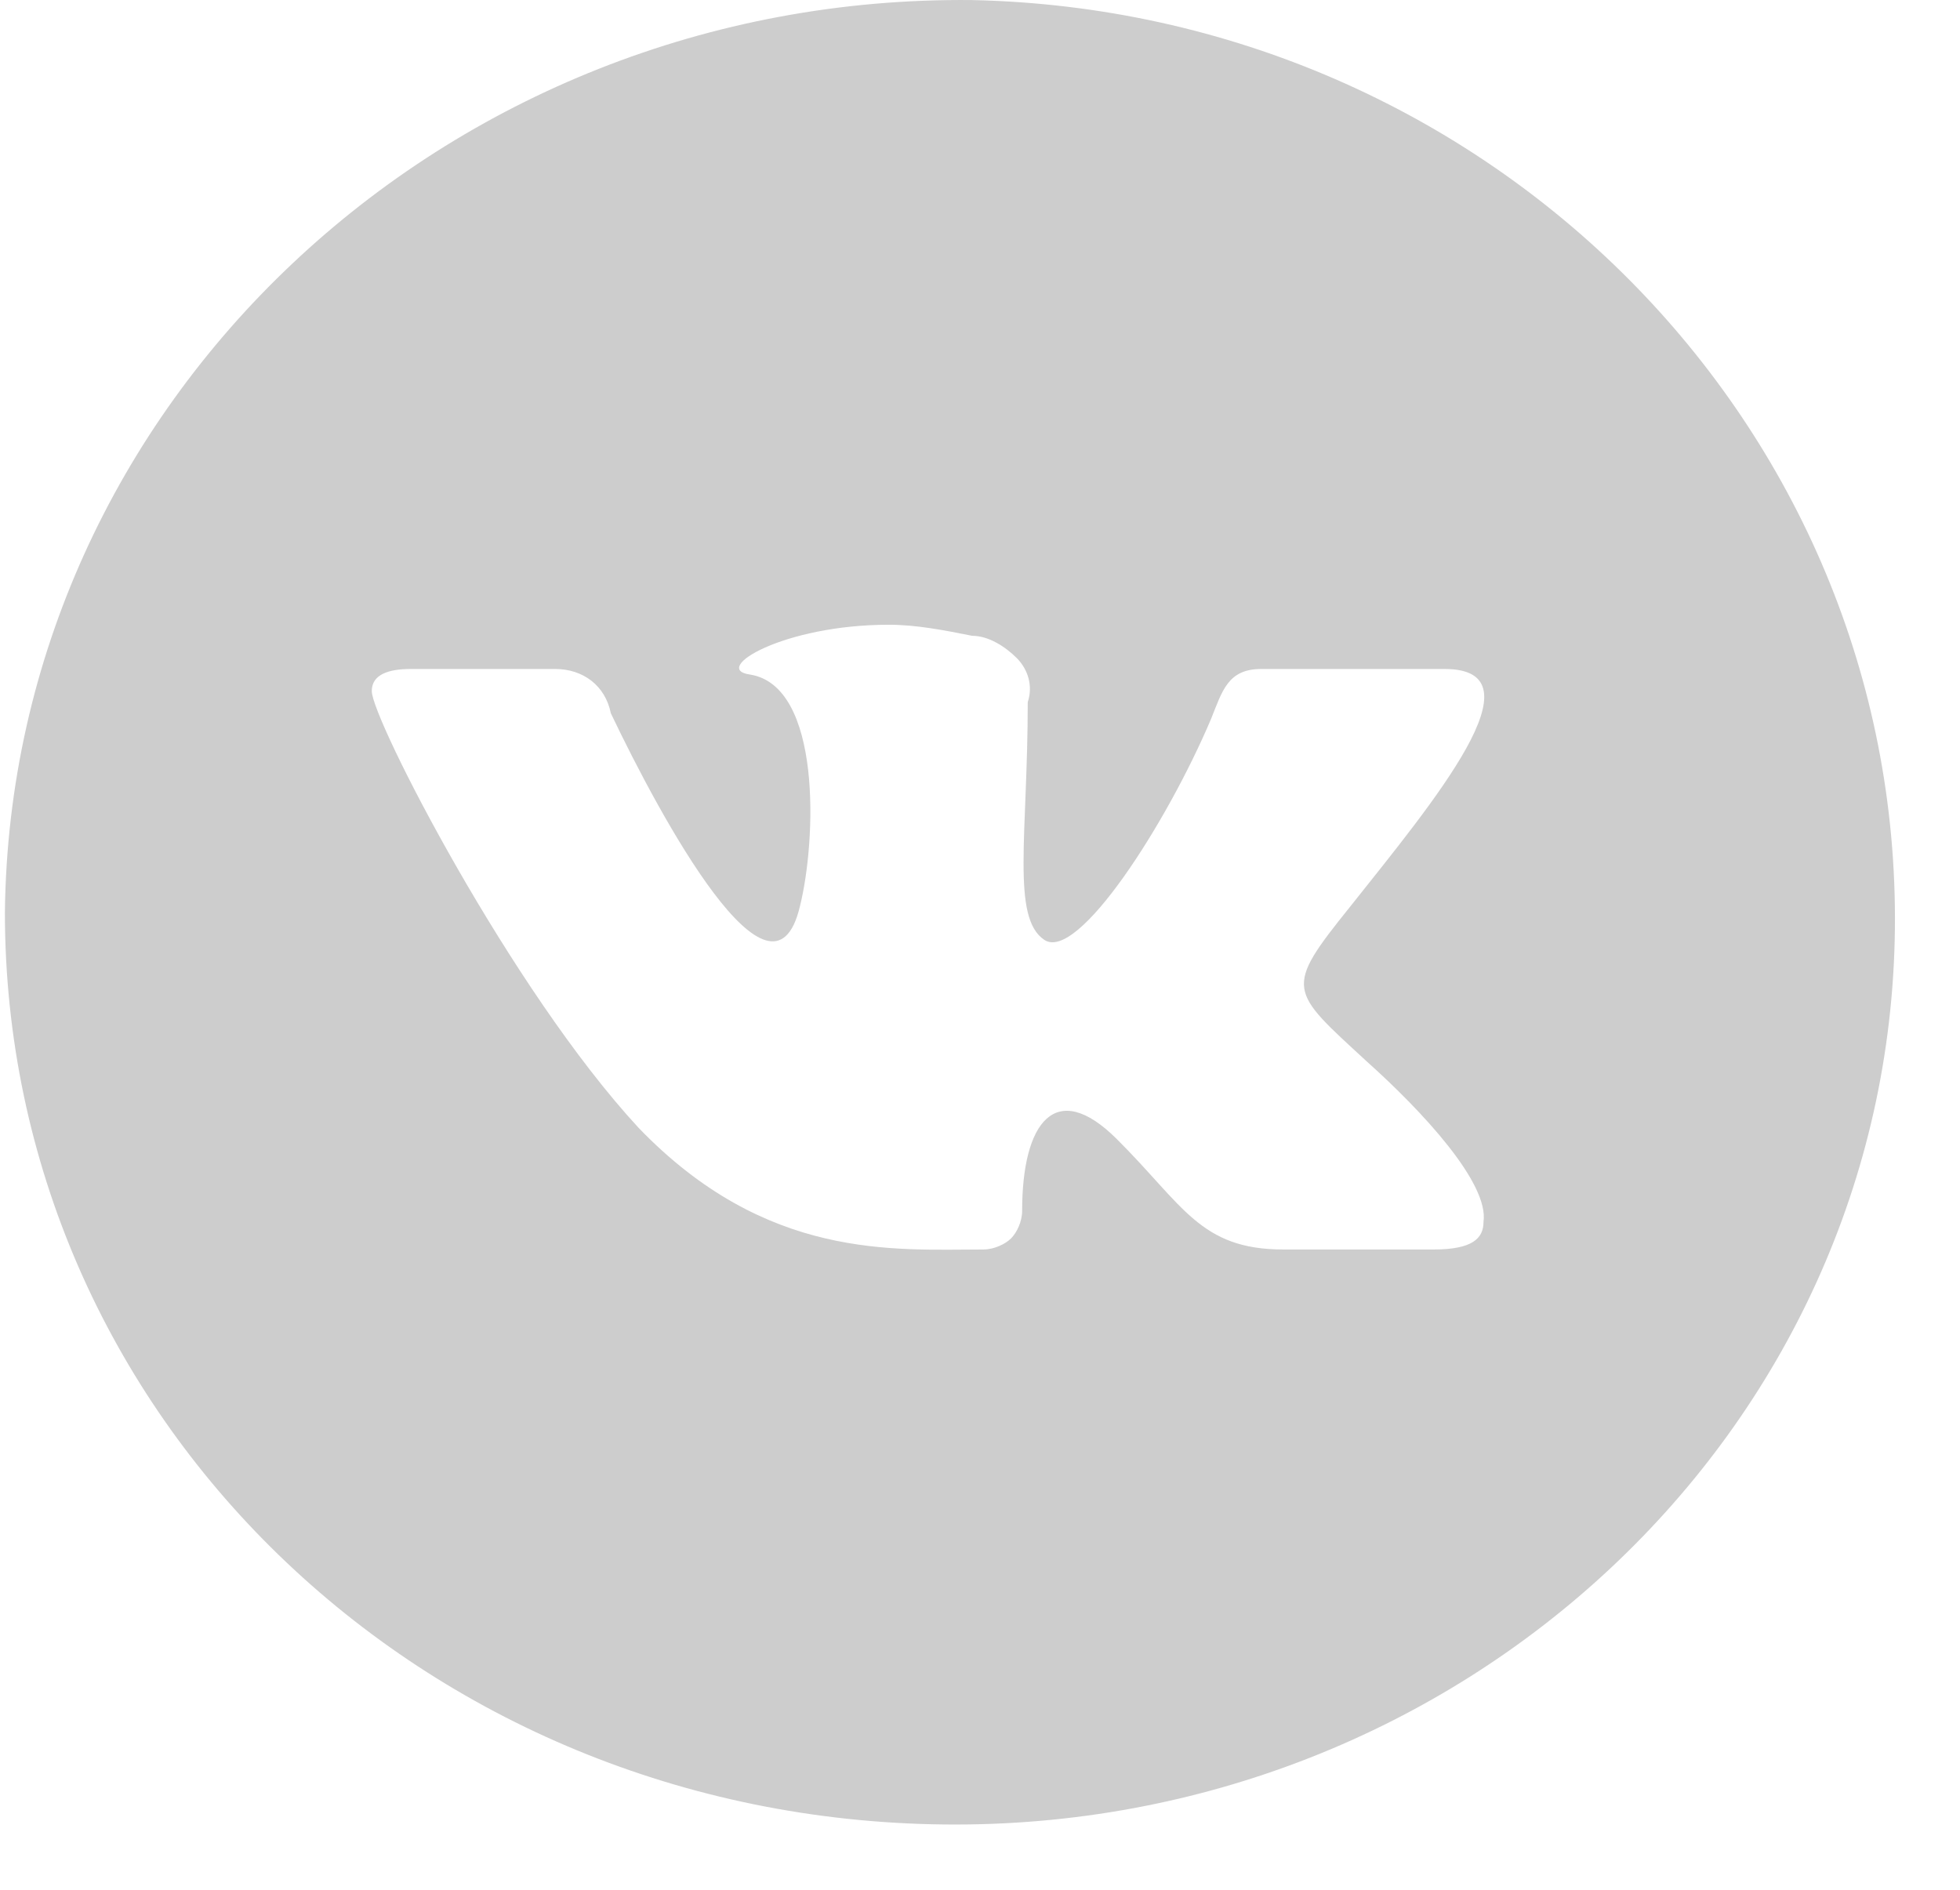
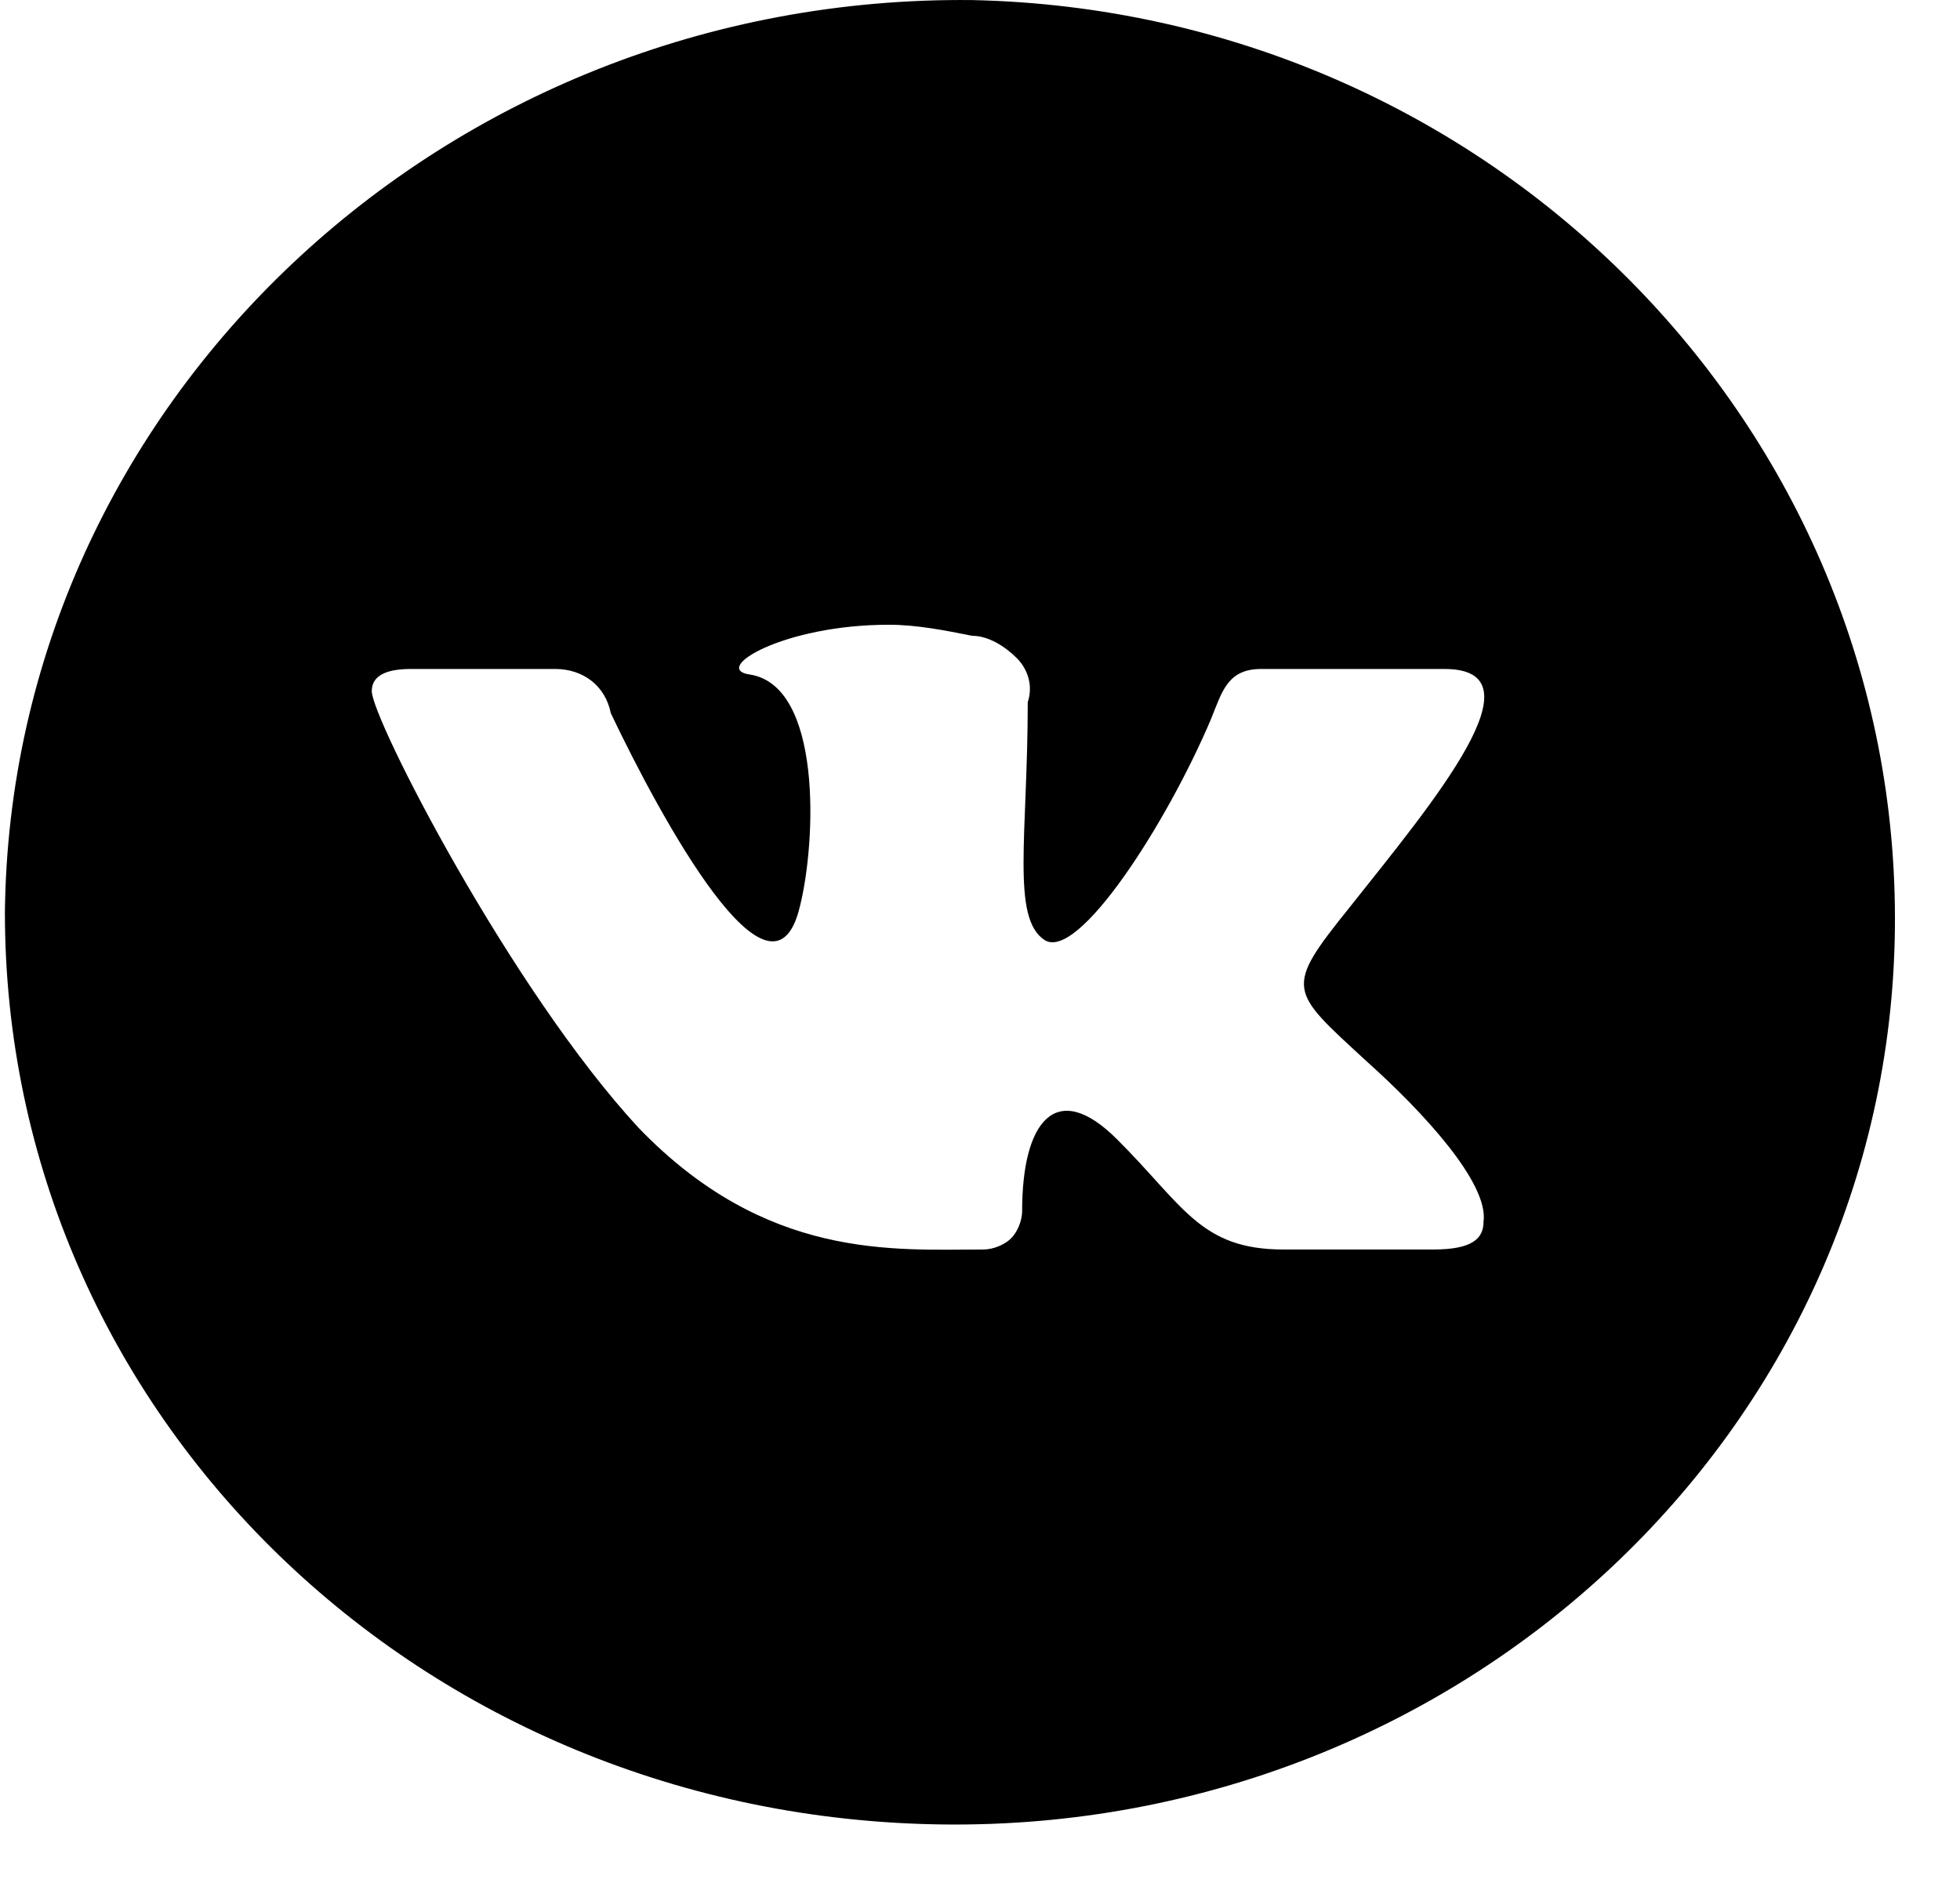
- <svg xmlns="http://www.w3.org/2000/svg" width="28" height="27" viewBox="0 0 28 27" fill="none">
-   <path d="M19.526 15.166C18.414 14.14 18.334 14.14 19.287 12.955C20.479 11.454 22.067 9.558 20.637 9.558H18.017C17.54 9.558 17.461 9.874 17.302 10.269C16.667 11.77 15.396 13.745 14.92 13.429C14.443 13.113 14.682 11.928 14.682 10.032C14.761 9.795 14.682 9.558 14.523 9.4C14.364 9.242 14.126 9.084 13.888 9.084C13.491 9.005 13.094 8.926 12.696 8.926C11.188 8.926 10.155 9.558 10.711 9.637C11.743 9.795 11.664 12.007 11.426 12.955C11.029 14.614 9.441 11.691 8.726 10.19C8.647 9.795 8.329 9.558 7.932 9.558H5.867C5.55 9.558 5.311 9.637 5.311 9.874C5.311 10.269 7.297 14.14 9.123 16.114C10.949 18.01 12.776 17.852 14.046 17.852C14.205 17.852 14.364 17.773 14.443 17.694C14.523 17.615 14.602 17.457 14.602 17.299C14.602 16.035 15.079 15.403 15.952 16.272C16.905 17.22 17.143 17.852 18.334 17.852H20.479C21.034 17.852 21.193 17.694 21.193 17.457C21.273 16.904 20.32 15.877 19.526 15.166ZM13.888 0.001C21.273 0.159 27.149 6.083 27.07 13.271C26.99 20.459 20.876 26.146 13.491 26.067C6.026 25.988 0.07 20.222 0.07 13.034C0.15 5.767 6.344 -0.078 13.888 0.001Z" fill="#CDCDCD" />
+ <svg xmlns="http://www.w3.org/2000/svg" width="28" height="27" viewBox="0 0 28 27">
+   <path d="M19.526 15.166C18.414 14.14 18.334 14.14 19.287 12.955C20.479 11.454 22.067 9.558 20.637 9.558H18.017C17.54 9.558 17.461 9.874 17.302 10.269C16.667 11.77 15.396 13.745 14.92 13.429C14.443 13.113 14.682 11.928 14.682 10.032C14.761 9.795 14.682 9.558 14.523 9.4C14.364 9.242 14.126 9.084 13.888 9.084C13.491 9.005 13.094 8.926 12.696 8.926C11.188 8.926 10.155 9.558 10.711 9.637C11.743 9.795 11.664 12.007 11.426 12.955C11.029 14.614 9.441 11.691 8.726 10.19C8.647 9.795 8.329 9.558 7.932 9.558H5.867C5.55 9.558 5.311 9.637 5.311 9.874C5.311 10.269 7.297 14.14 9.123 16.114C10.949 18.01 12.776 17.852 14.046 17.852C14.205 17.852 14.364 17.773 14.443 17.694C14.523 17.615 14.602 17.457 14.602 17.299C14.602 16.035 15.079 15.403 15.952 16.272C16.905 17.22 17.143 17.852 18.334 17.852H20.479C21.034 17.852 21.193 17.694 21.193 17.457C21.273 16.904 20.32 15.877 19.526 15.166ZM13.888 0.001C21.273 0.159 27.149 6.083 27.07 13.271C26.99 20.459 20.876 26.146 13.491 26.067C6.026 25.988 0.07 20.222 0.07 13.034C0.15 5.767 6.344 -0.078 13.888 0.001Z" />
</svg>
